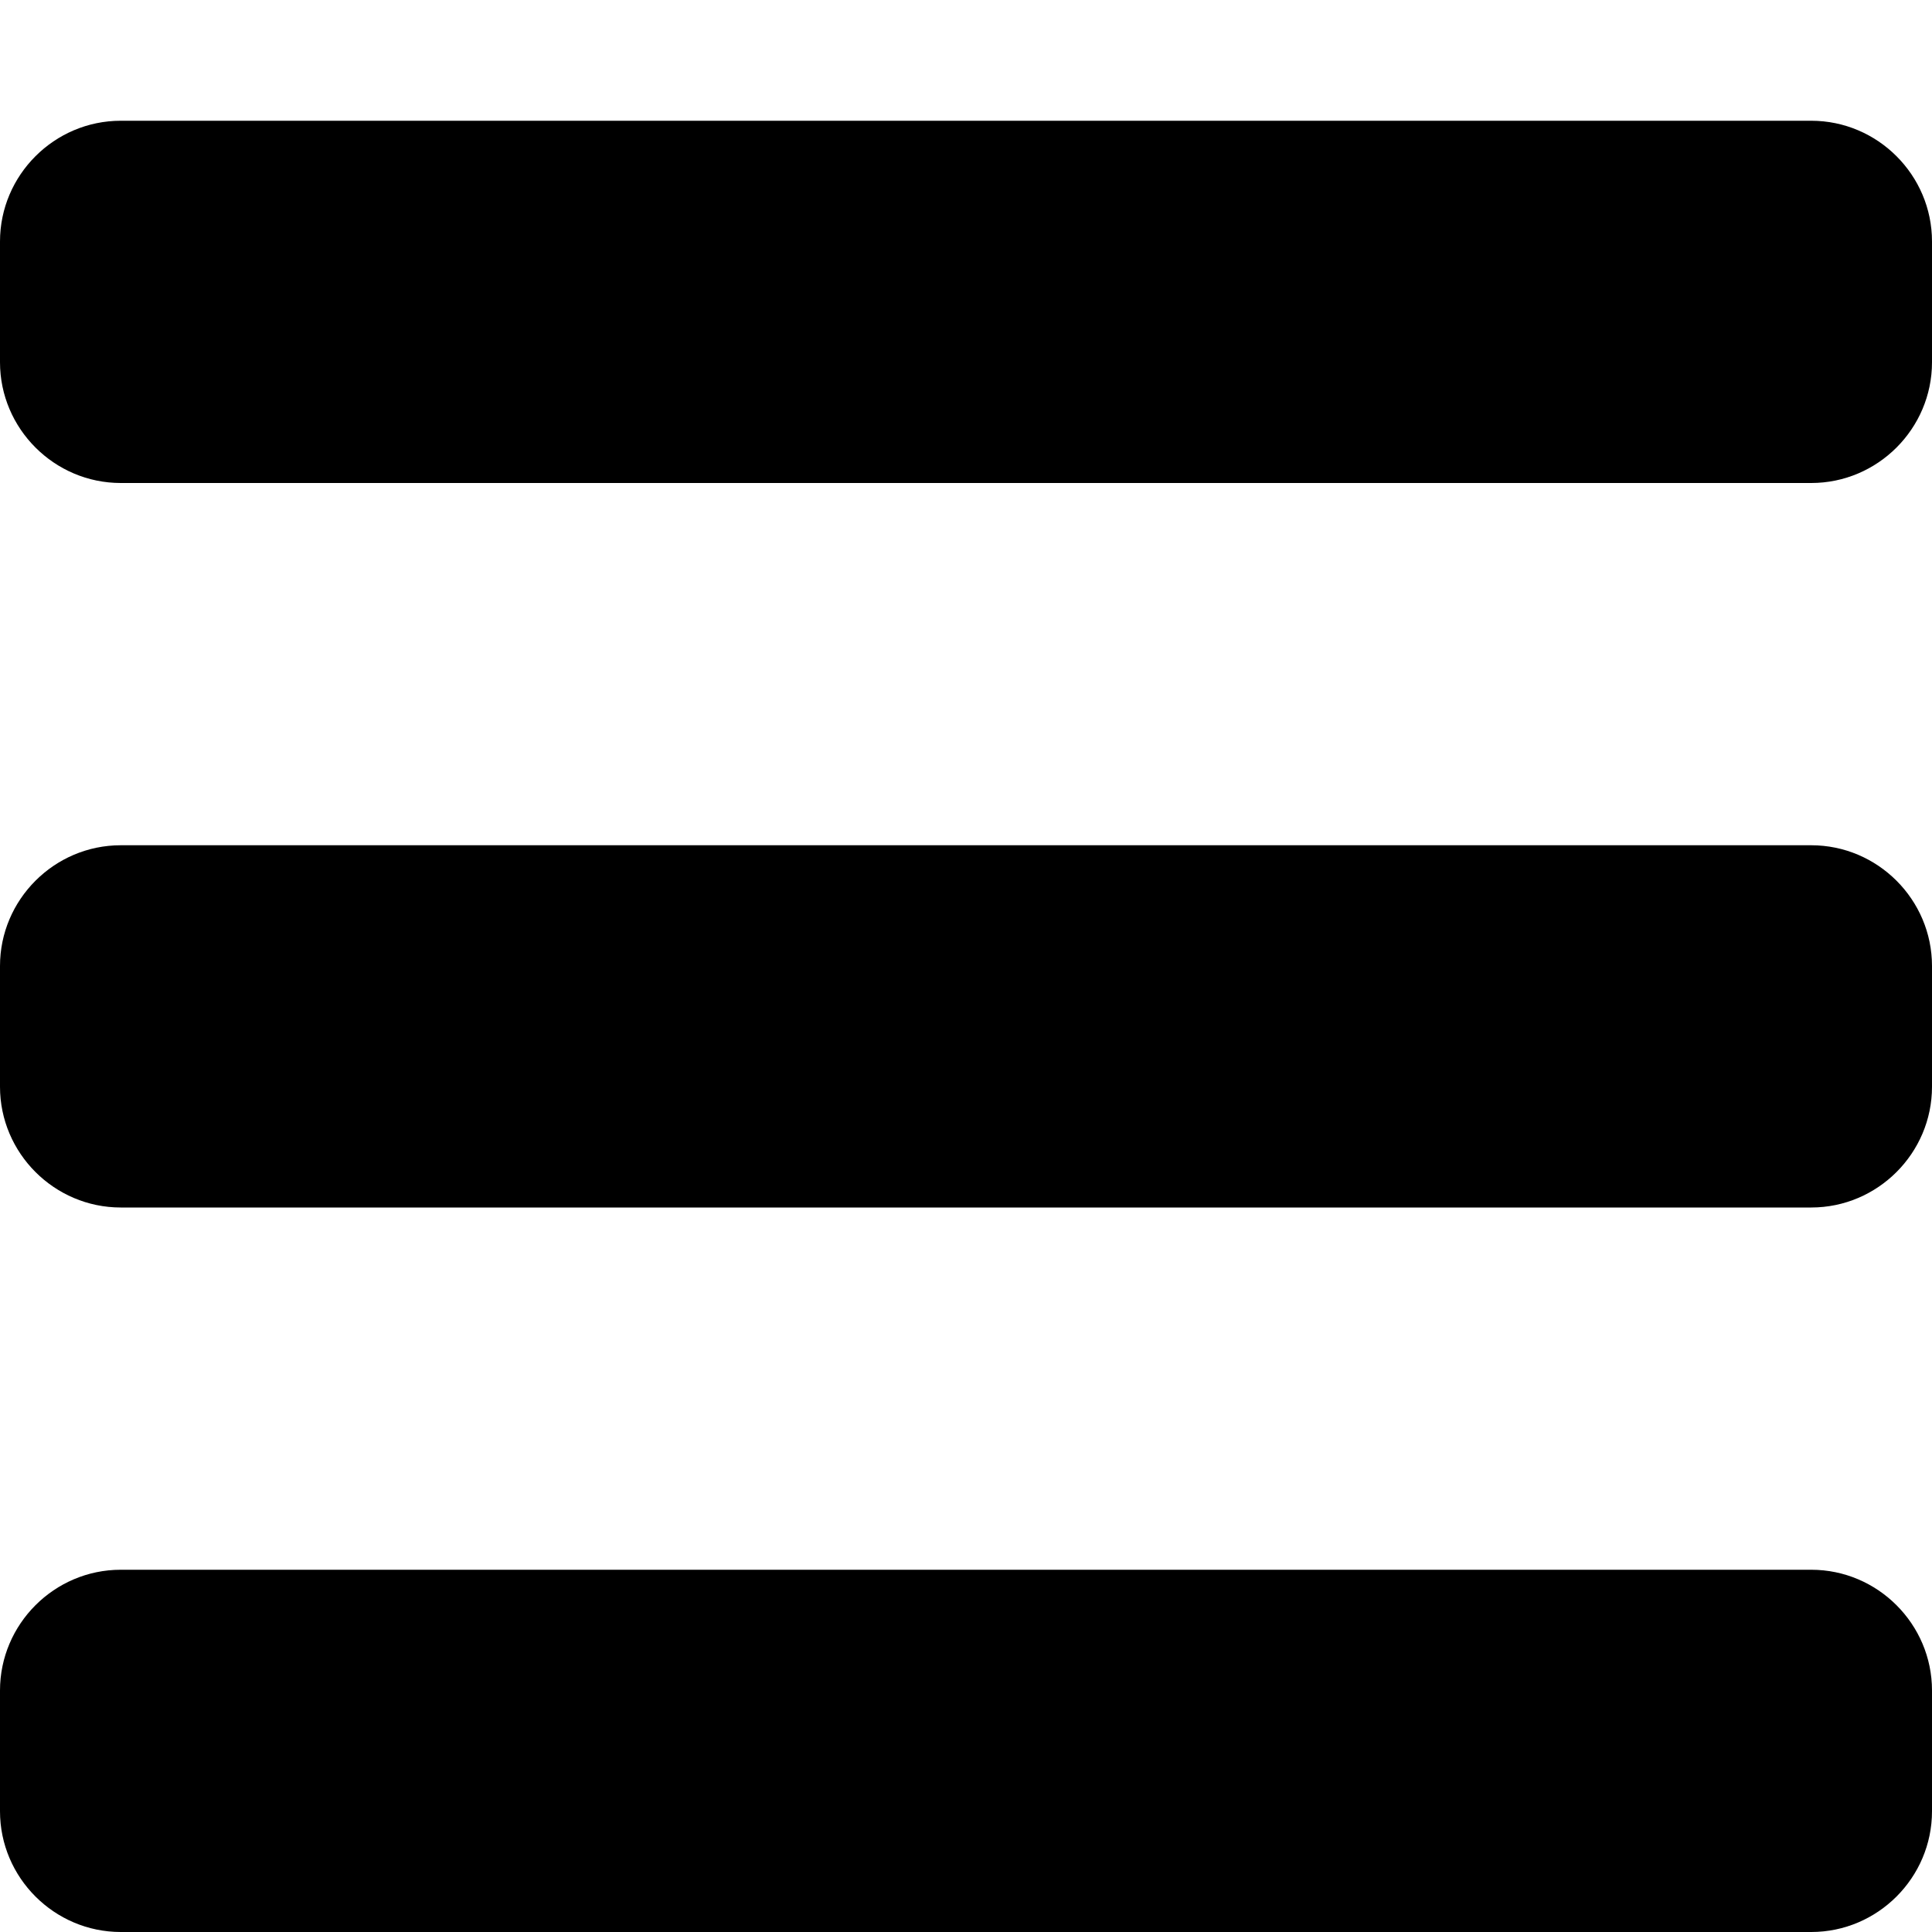
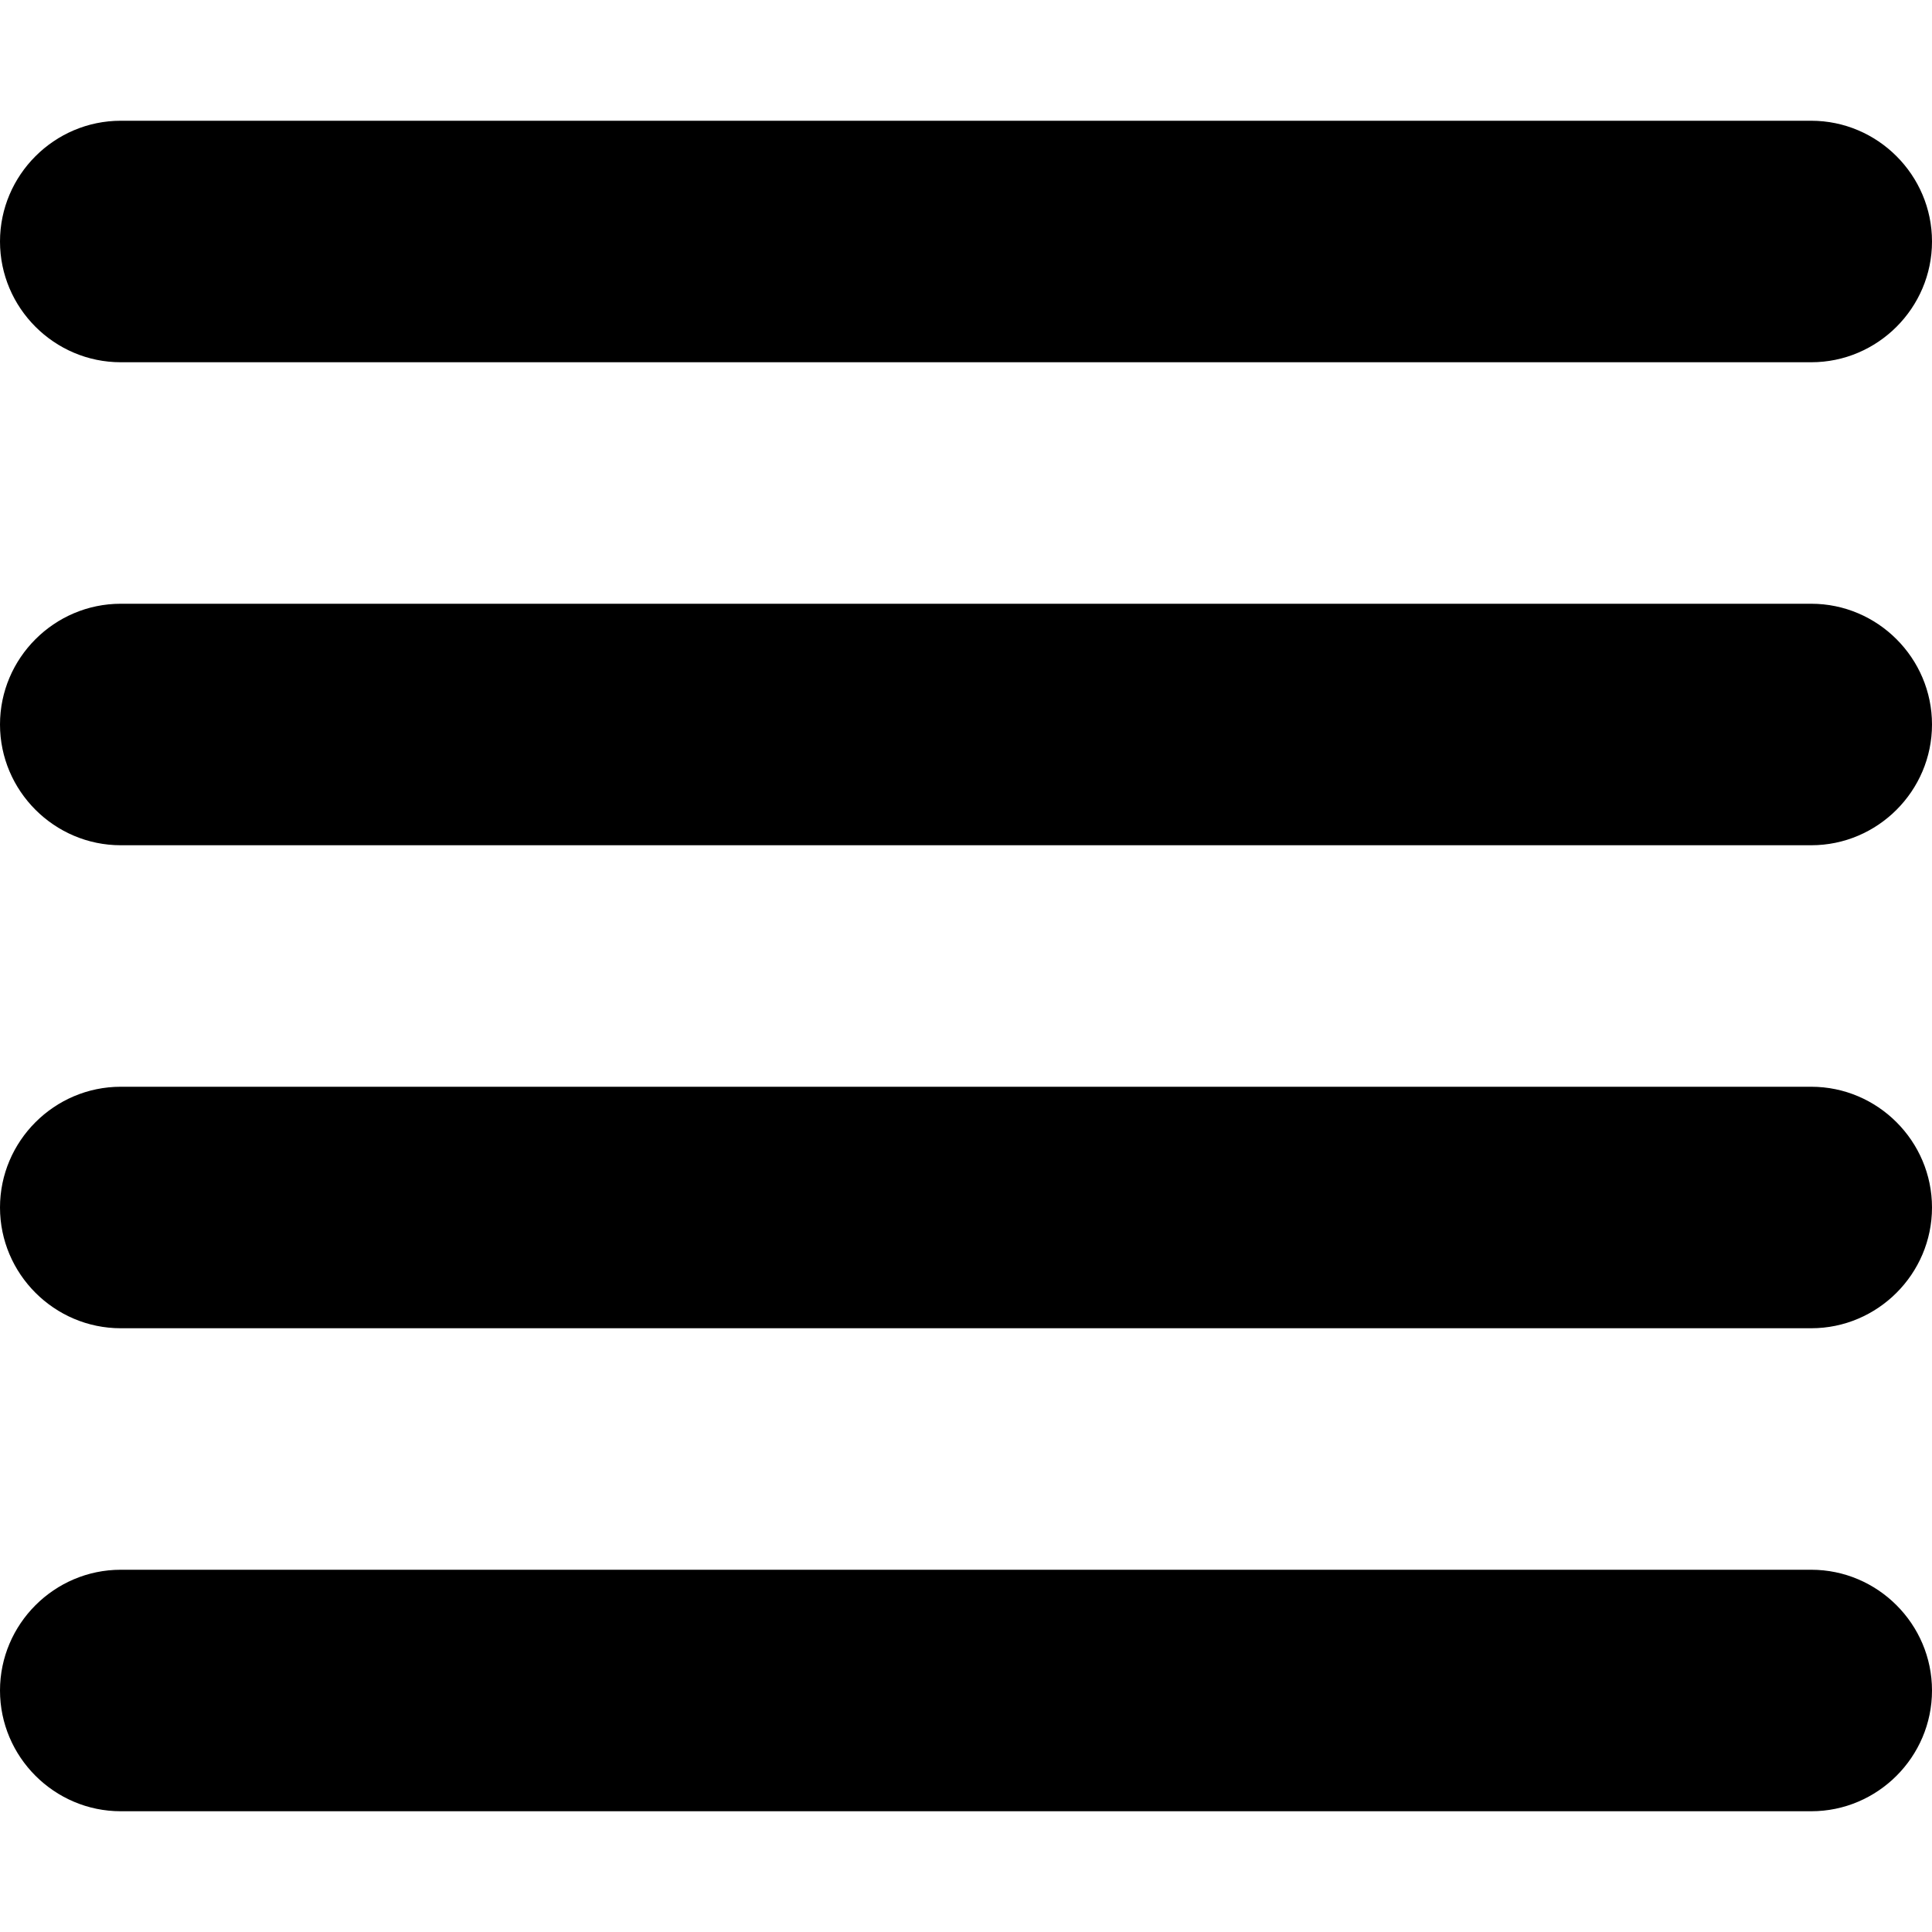
- <svg xmlns="http://www.w3.org/2000/svg" version="1.1" id="Layer_1" x="0px" y="0px" viewBox="0 0 16 16" enable-background="new 0 0 16 16" xml:space="preserve">
-   <g id="list_3_">
+ <svg xmlns="http://www.w3.org/2000/svg" version="1.1" id="Rounded_Rectangle_1_copy_3_1_" x="0px" y="0px" viewBox="0 0 16 16" enable-background="new 0 0 16 16" xml:space="preserve">
+   <g id="Rounded_Rectangle_1_copy_3">
    <g>
-       <path d="M1,1C0.45,1,0,1.45,0,2v1c0,0.55,0.45,1,1,1h14c0.55,0,1-0.45,1-1V2c0-0.55-0.45-1-1-1H1z" />
-     </g>
-     <g>
-       <path d="M0,15c0,0.55,0.45,1,1,1h14c0.55,0,1-0.45,1-1v-1c0-0.55-0.45-1-1-1H1c-0.55,0-1,0.45-1,1V15z" />
-     </g>
-     <g>
-       <path d="M0,9c0,0.55,0.45,1,1,1h14c0.55,0,1-0.45,1-1V8c0-0.55-0.45-1-1-1H1C0.45,7,0,7.45,0,8V9z" />
+       <path fill-rule="evenodd" clip-rule="evenodd" d="M1,3h14c0.55,0,1-0.45,1-1s-0.45-1-1-1H1C0.45,1,0,1.45,0,2S0.45,3,1,3z M15,13    H1c-0.55,0-1,0.45-1,1s0.45,1,1,1h14c0.55,0,1-0.45,1-1S15.55,13,15,13z M15,9H1c-0.55,0-1,0.45-1,1s0.45,1,1,1h14    c0.55,0,1-0.45,1-1S15.55,9,15,9z M15,5H1C0.45,5,0,5.45,0,6s0.45,1,1,1h14c0.55,0,1-0.45,1-1S15.55,5,15,5z" />
    </g>
  </g>
</svg>
